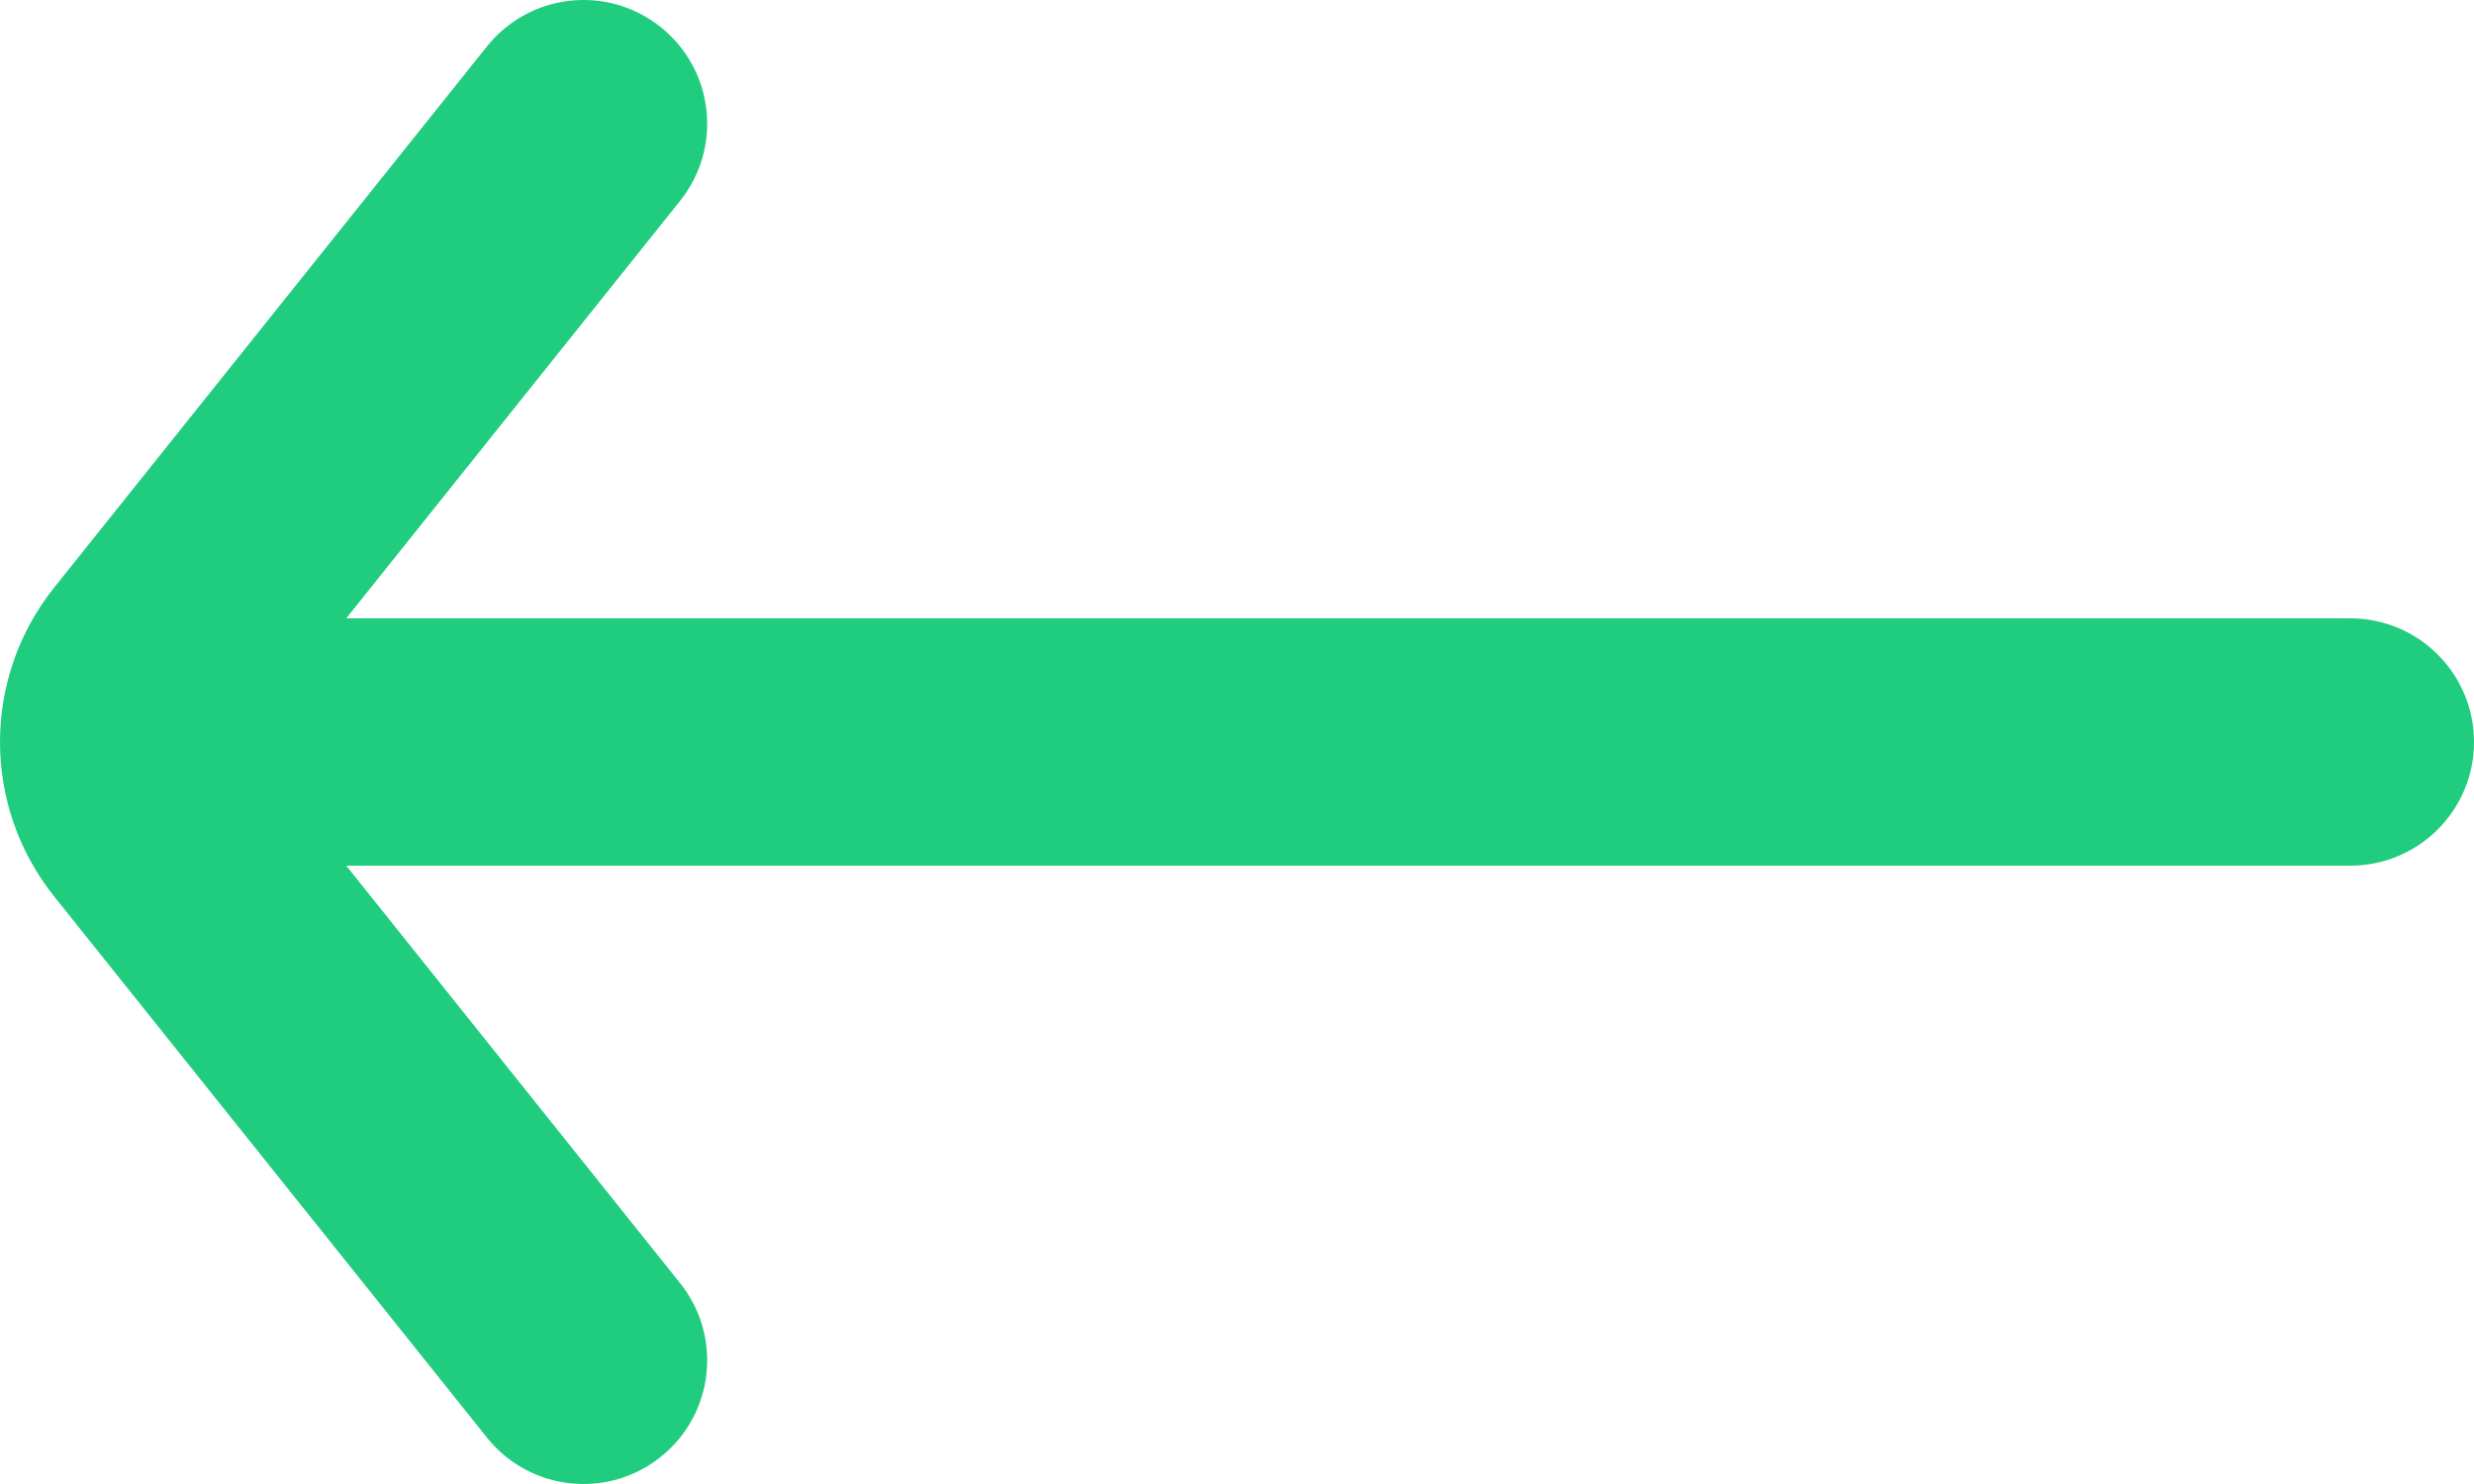
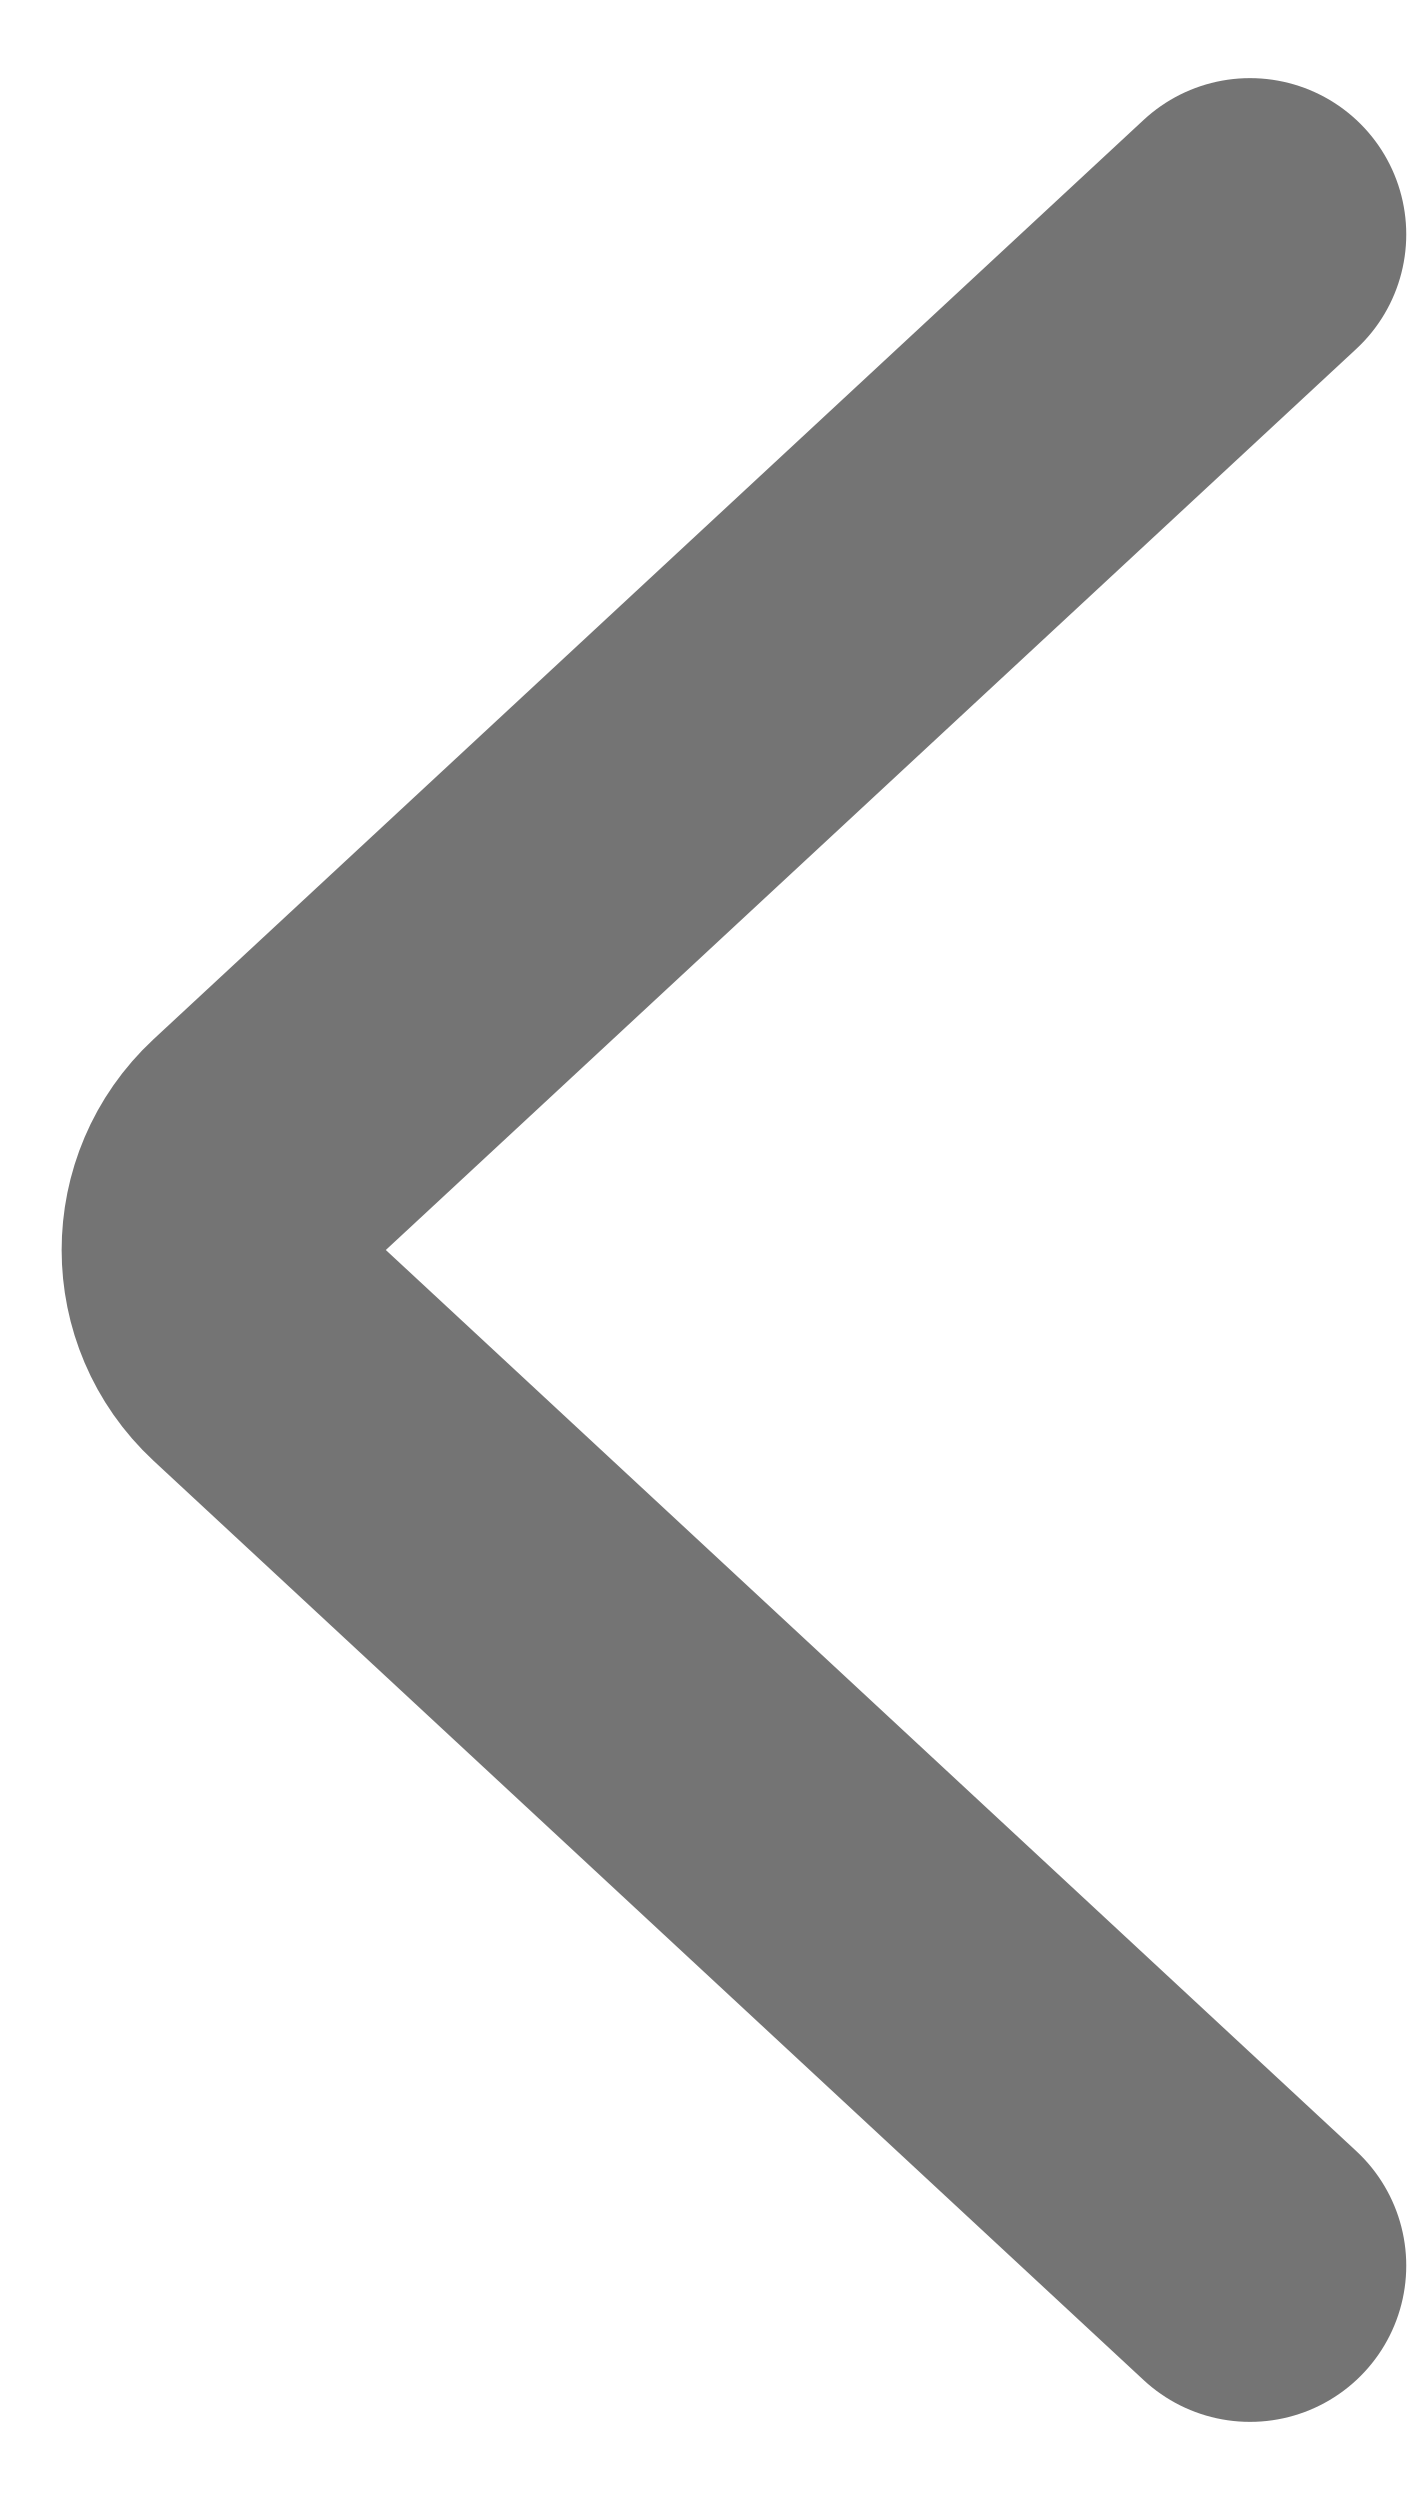
- <svg xmlns="http://www.w3.org/2000/svg" width="20" height="12" viewBox="0 0 20 12" fill="none">
-   <path fill-rule="evenodd" clip-rule="evenodd" d="M5.498 10.376C5.843 10.807 5.773 11.436 5.341 11.781C4.91 12.126 4.281 12.056 3.936 11.624L0.438 7.249C-0.146 6.519 -0.146 5.481 0.438 4.751L3.936 0.376C4.281 -0.056 4.91 -0.126 5.341 0.219C5.773 0.564 5.843 1.193 5.498 1.624L2.799 5L19 5C19.552 5 20 5.448 20 6C20 6.552 19.552 7 19 7L2.799 7L5.498 10.376Z" fill="#20CD7E" />
+ <svg xmlns="http://www.w3.org/2000/svg" width="9" height="16" viewBox="0 0 9 16" fill="none">
+   <path d="M8 1.5L1.663 7.384V7.384C1.305 7.717 1.305 8.283 1.663 8.616V8.616L8 14.5" stroke="#747474" stroke-width="2" stroke-linecap="round" stroke-linejoin="round" />
</svg>
